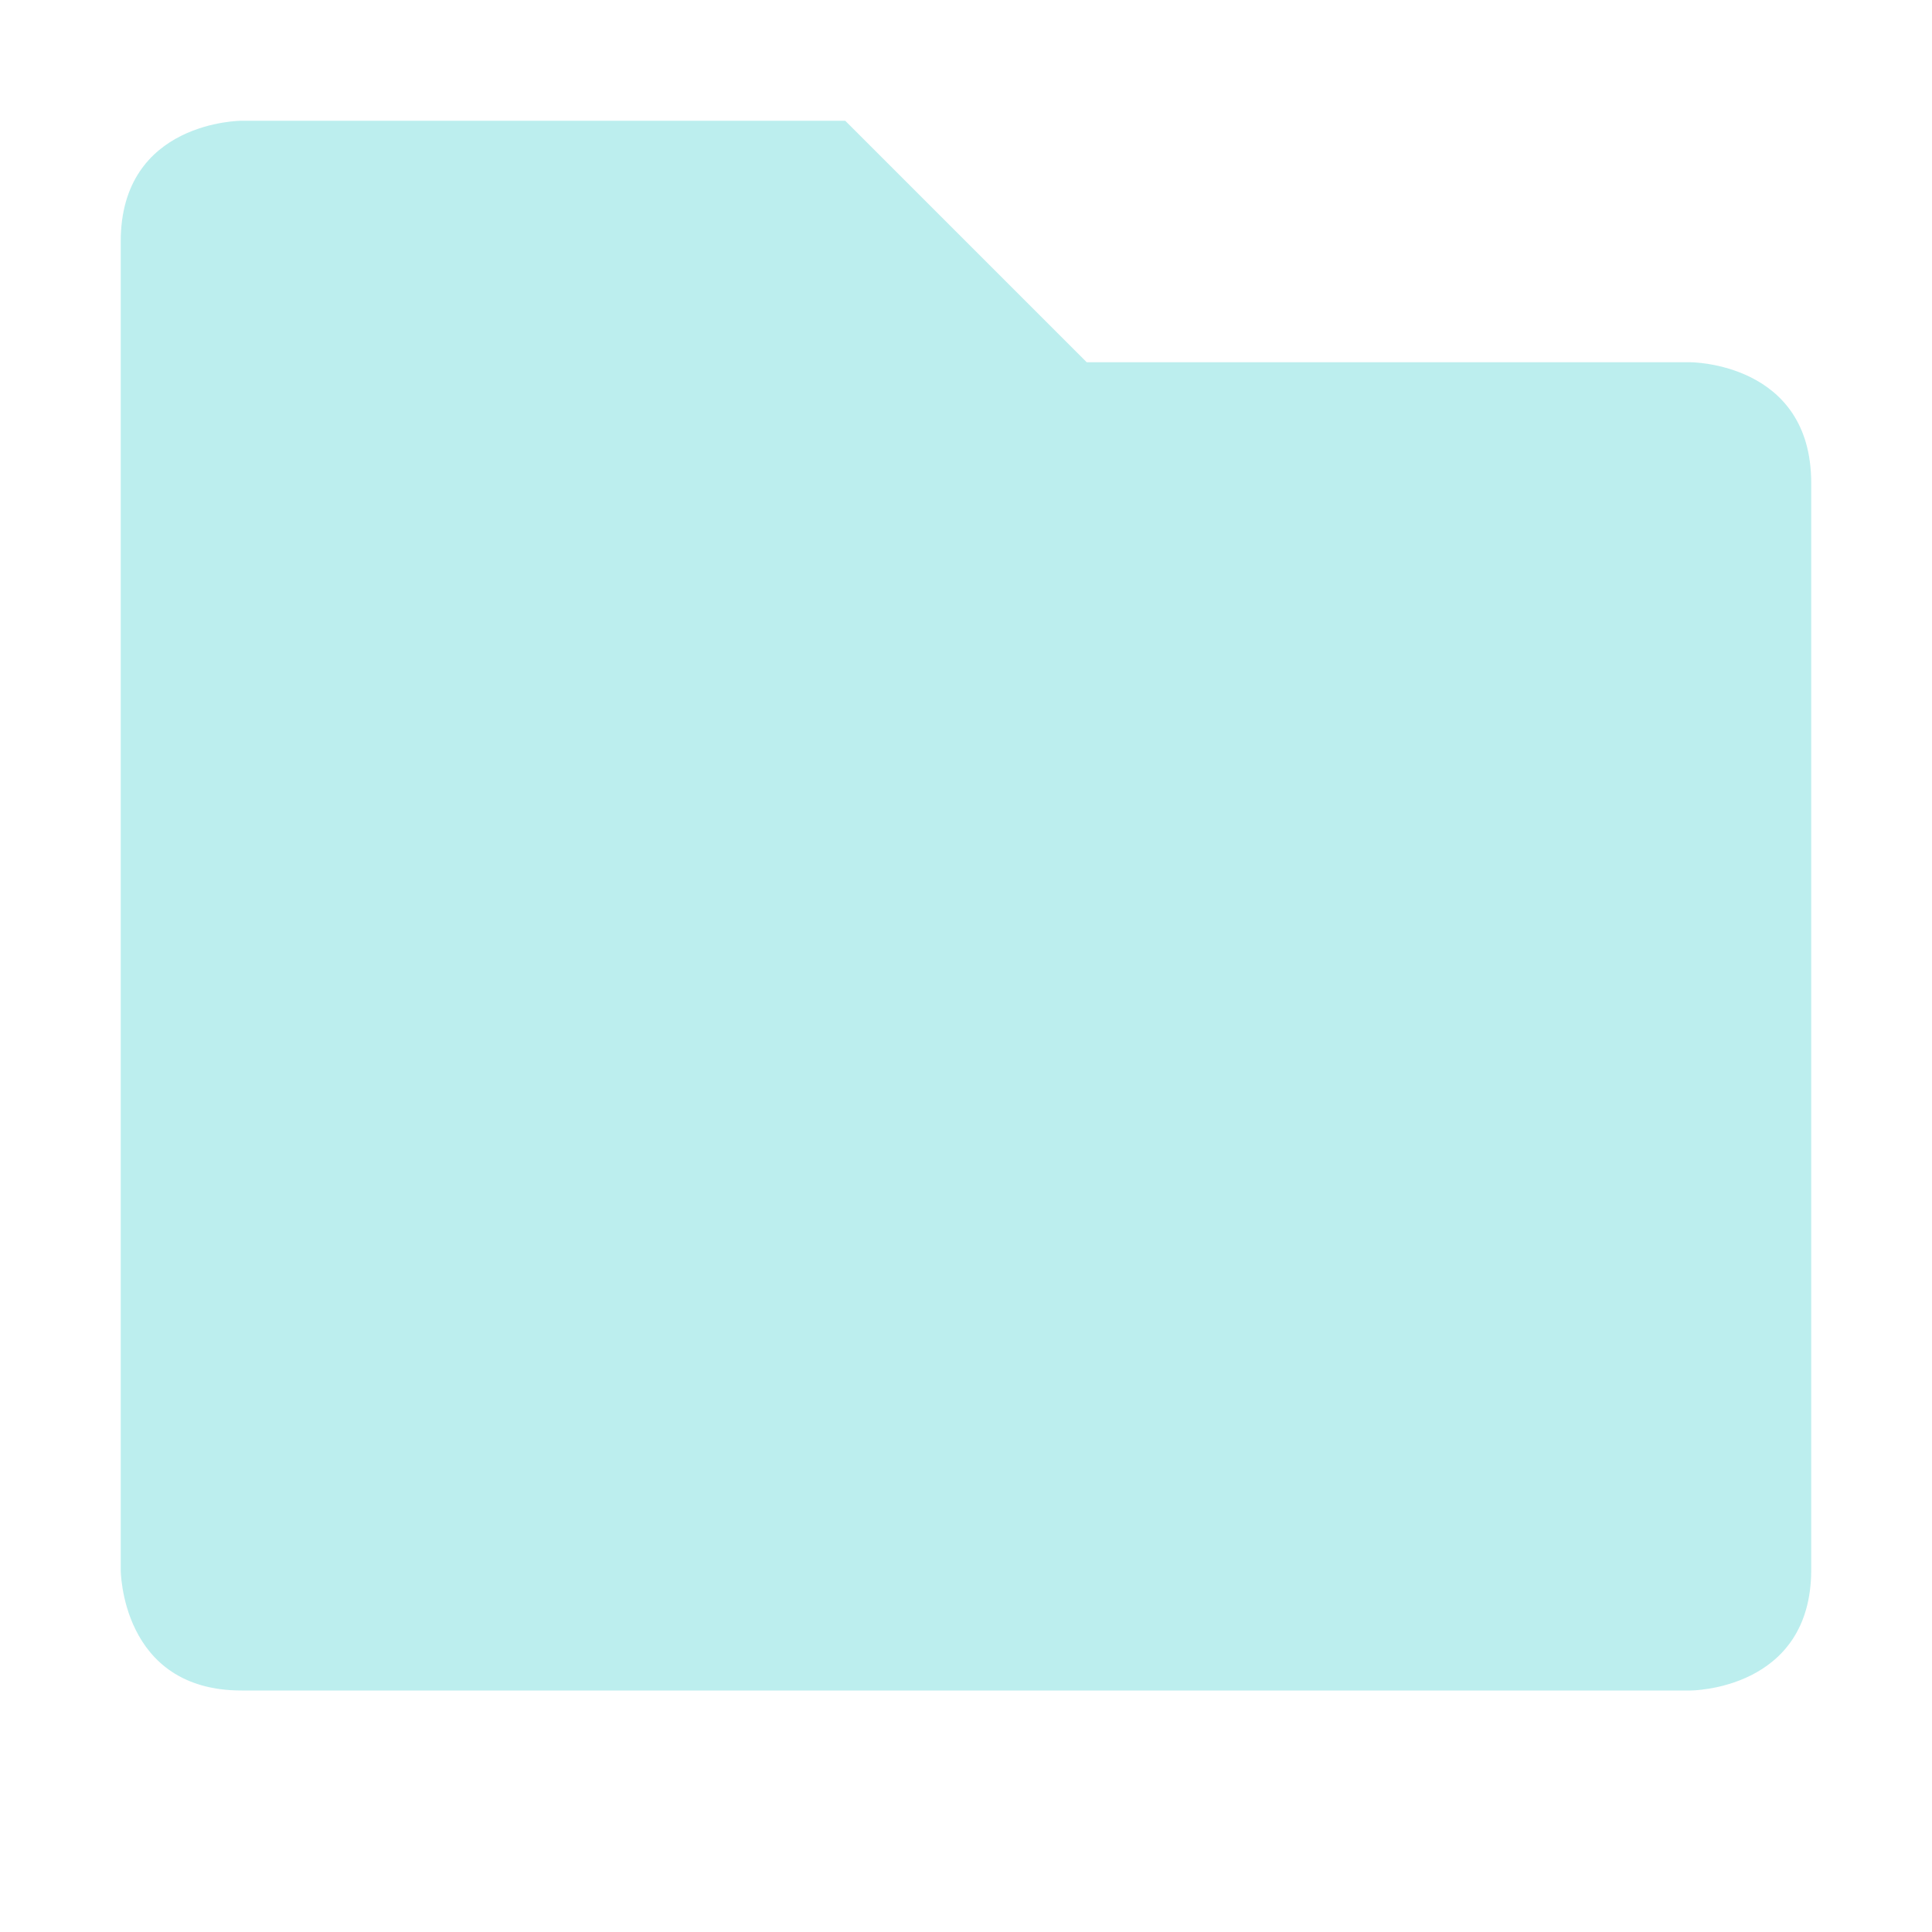
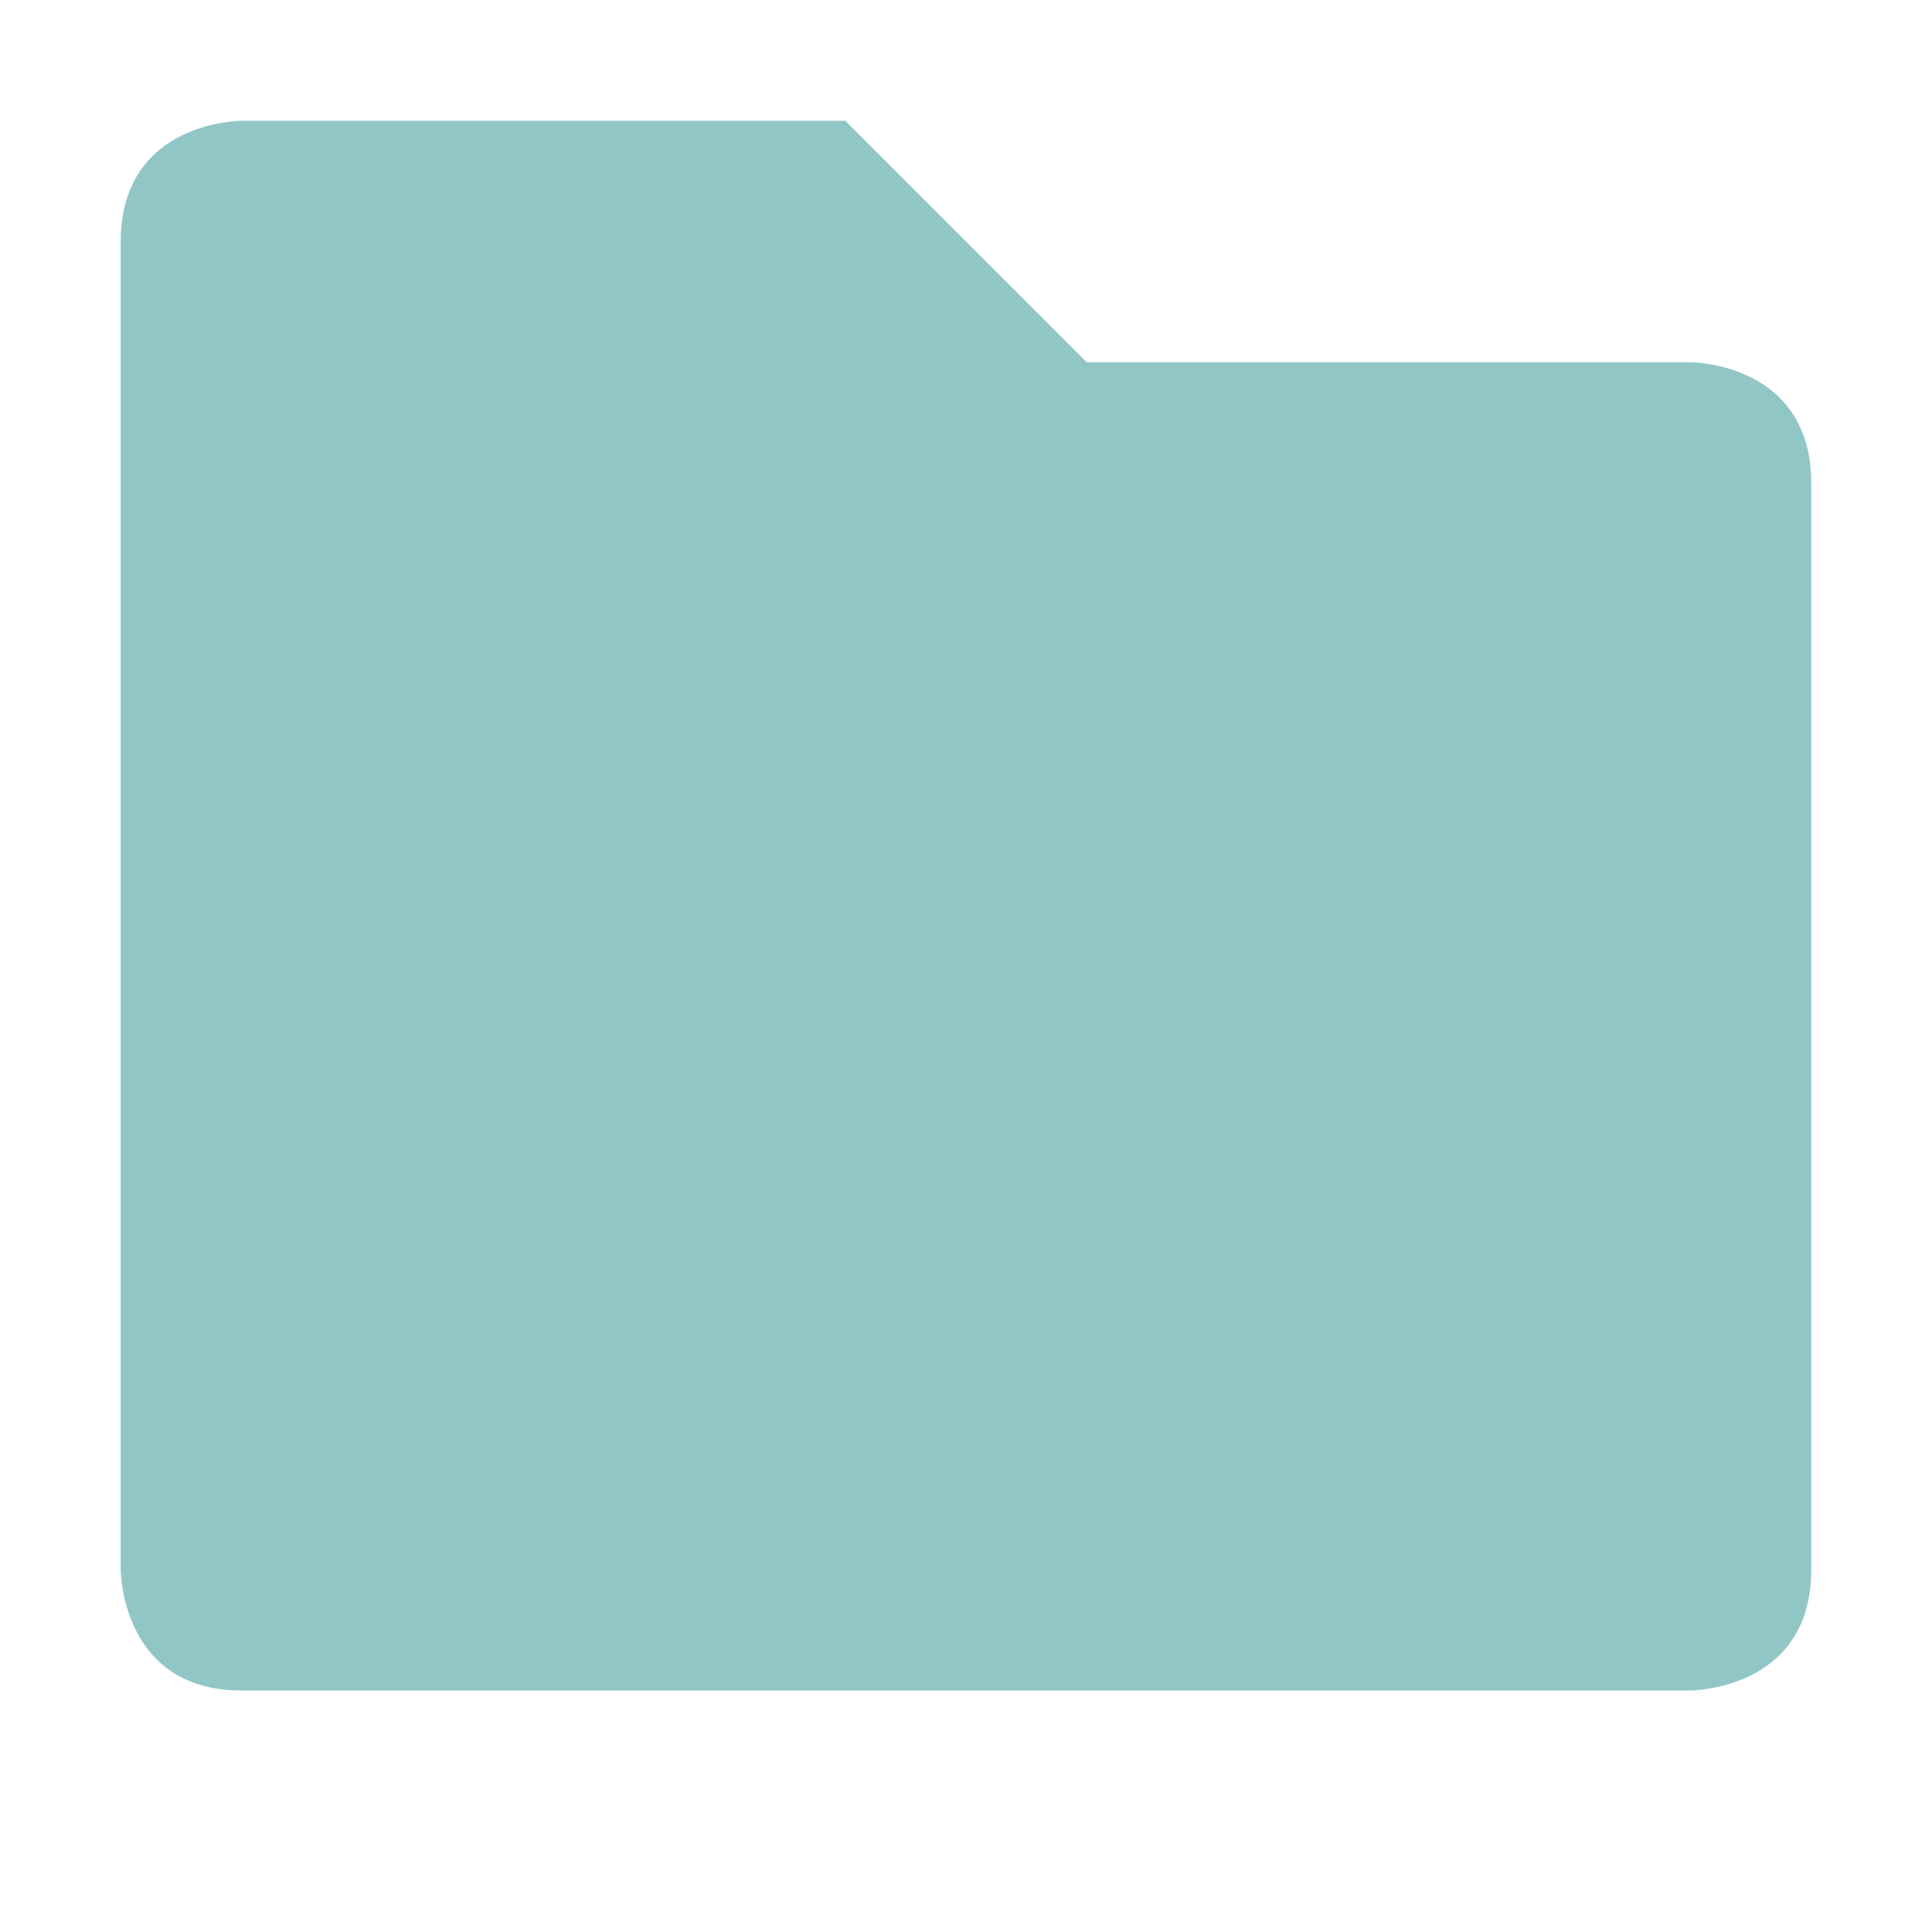
<svg xmlns="http://www.w3.org/2000/svg" xmlns:ns1="http://www.openswatchbook.org/uri/2009/osb" height="16" id="svg7384" style="enable-background:new" version="1.1" width="16">
  <defs id="defs7386">
    <linearGradient id="linearGradient5606" ns1:paint="solid">
      <stop id="stop5608" offset="0" style="stop-color:#000000;stop-opacity:1;" />
    </linearGradient>
    <filter color-interpolation-filters="sRGB" id="filter7554">
      <feBlend id="feBlend7556" in2="BackgroundImage" mode="darken" />
    </filter>
  </defs>
  <g id="layer9" style="display:inline" transform="translate(-707.0004,393)" />
  <g id="layer10" style="display:inline;filter:url(#filter7554)" transform="translate(-707.0004,393)" />
  <g id="layer1" style="display:inline" transform="translate(-466.0002,-224)">
-     <path d="m 467,226 0,11 c 0,0 0,1 1,1 l 12,0 c 0,0 1,0 1,-1 l 0,-9 c 0,-1 -1,-1 -1,-1 l -5,0 -2,-2 -5,0 c 0,0 -1,0 -1,1 z" id="path5057-4" style="font-size:medium;font-style:normal;font-variant:normal;font-weight:normal;font-stretch:normal;text-indent:0;text-align:start;text-decoration:none;line-height:normal;letter-spacing:normal;word-spacing:normal;text-transform:none;direction:ltr;block-progression:tb;writing-mode:lr-tb;text-anchor:start;baseline-shift:baseline;color:#000000;fill:#7adddd;fill-opacity:1;stroke:none;stroke-width:2;marker:none;visibility:visible;display:inline;overflow:visible;enable-background:accumulate;font-family:Sans;-inkscape-font-specification:Sans;opacity:0.5" />
+     <path d="m 467,226 0,11 c 0,0 0,1 1,1 l 12,0 c 0,0 1,0 1,-1 l 0,-9 c 0,-1 -1,-1 -1,-1 l -5,0 -2,-2 -5,0 c 0,0 -1,0 -1,1 z" id="path5057-4" style="font-size:medium;font-style:normal;font-variant:normal;font-weight:normal;font-stretch:normal;text-indent:0;text-align:start;text-decoration:none;line-height:normal;letter-spacing:normal;word-spacing:normal;text-transform:none;direction:ltr;block-progression:tb;writing-mode:lr-tb;text-anchor:start;baseline-shift:baseline;color:#000000;fill:#91c6c6;fill-opacity:1;stroke:none;stroke-width:2;marker:none;visibility:visible;display:inline;overflow:visible;enable-background:accumulate;font-family:Sans;-inkscape-font-specification:Sans;opacity:1" />
  </g>
  <g id="layer14" style="display:inline" transform="translate(-707.0004,393)" />
  <g id="layer15" style="display:inline" transform="translate(-707.0004,393)" />
  <g id="g71291" style="display:inline" transform="translate(-707.0004,393)" />
  <g id="layer2" style="display:inline" transform="translate(-466.0002,-74)" />
  <g id="g6058" style="display:inline" transform="translate(-466.0002,-74)" />
  <g id="layer12" style="display:inline" transform="translate(-707.0004,393)" />
</svg>
